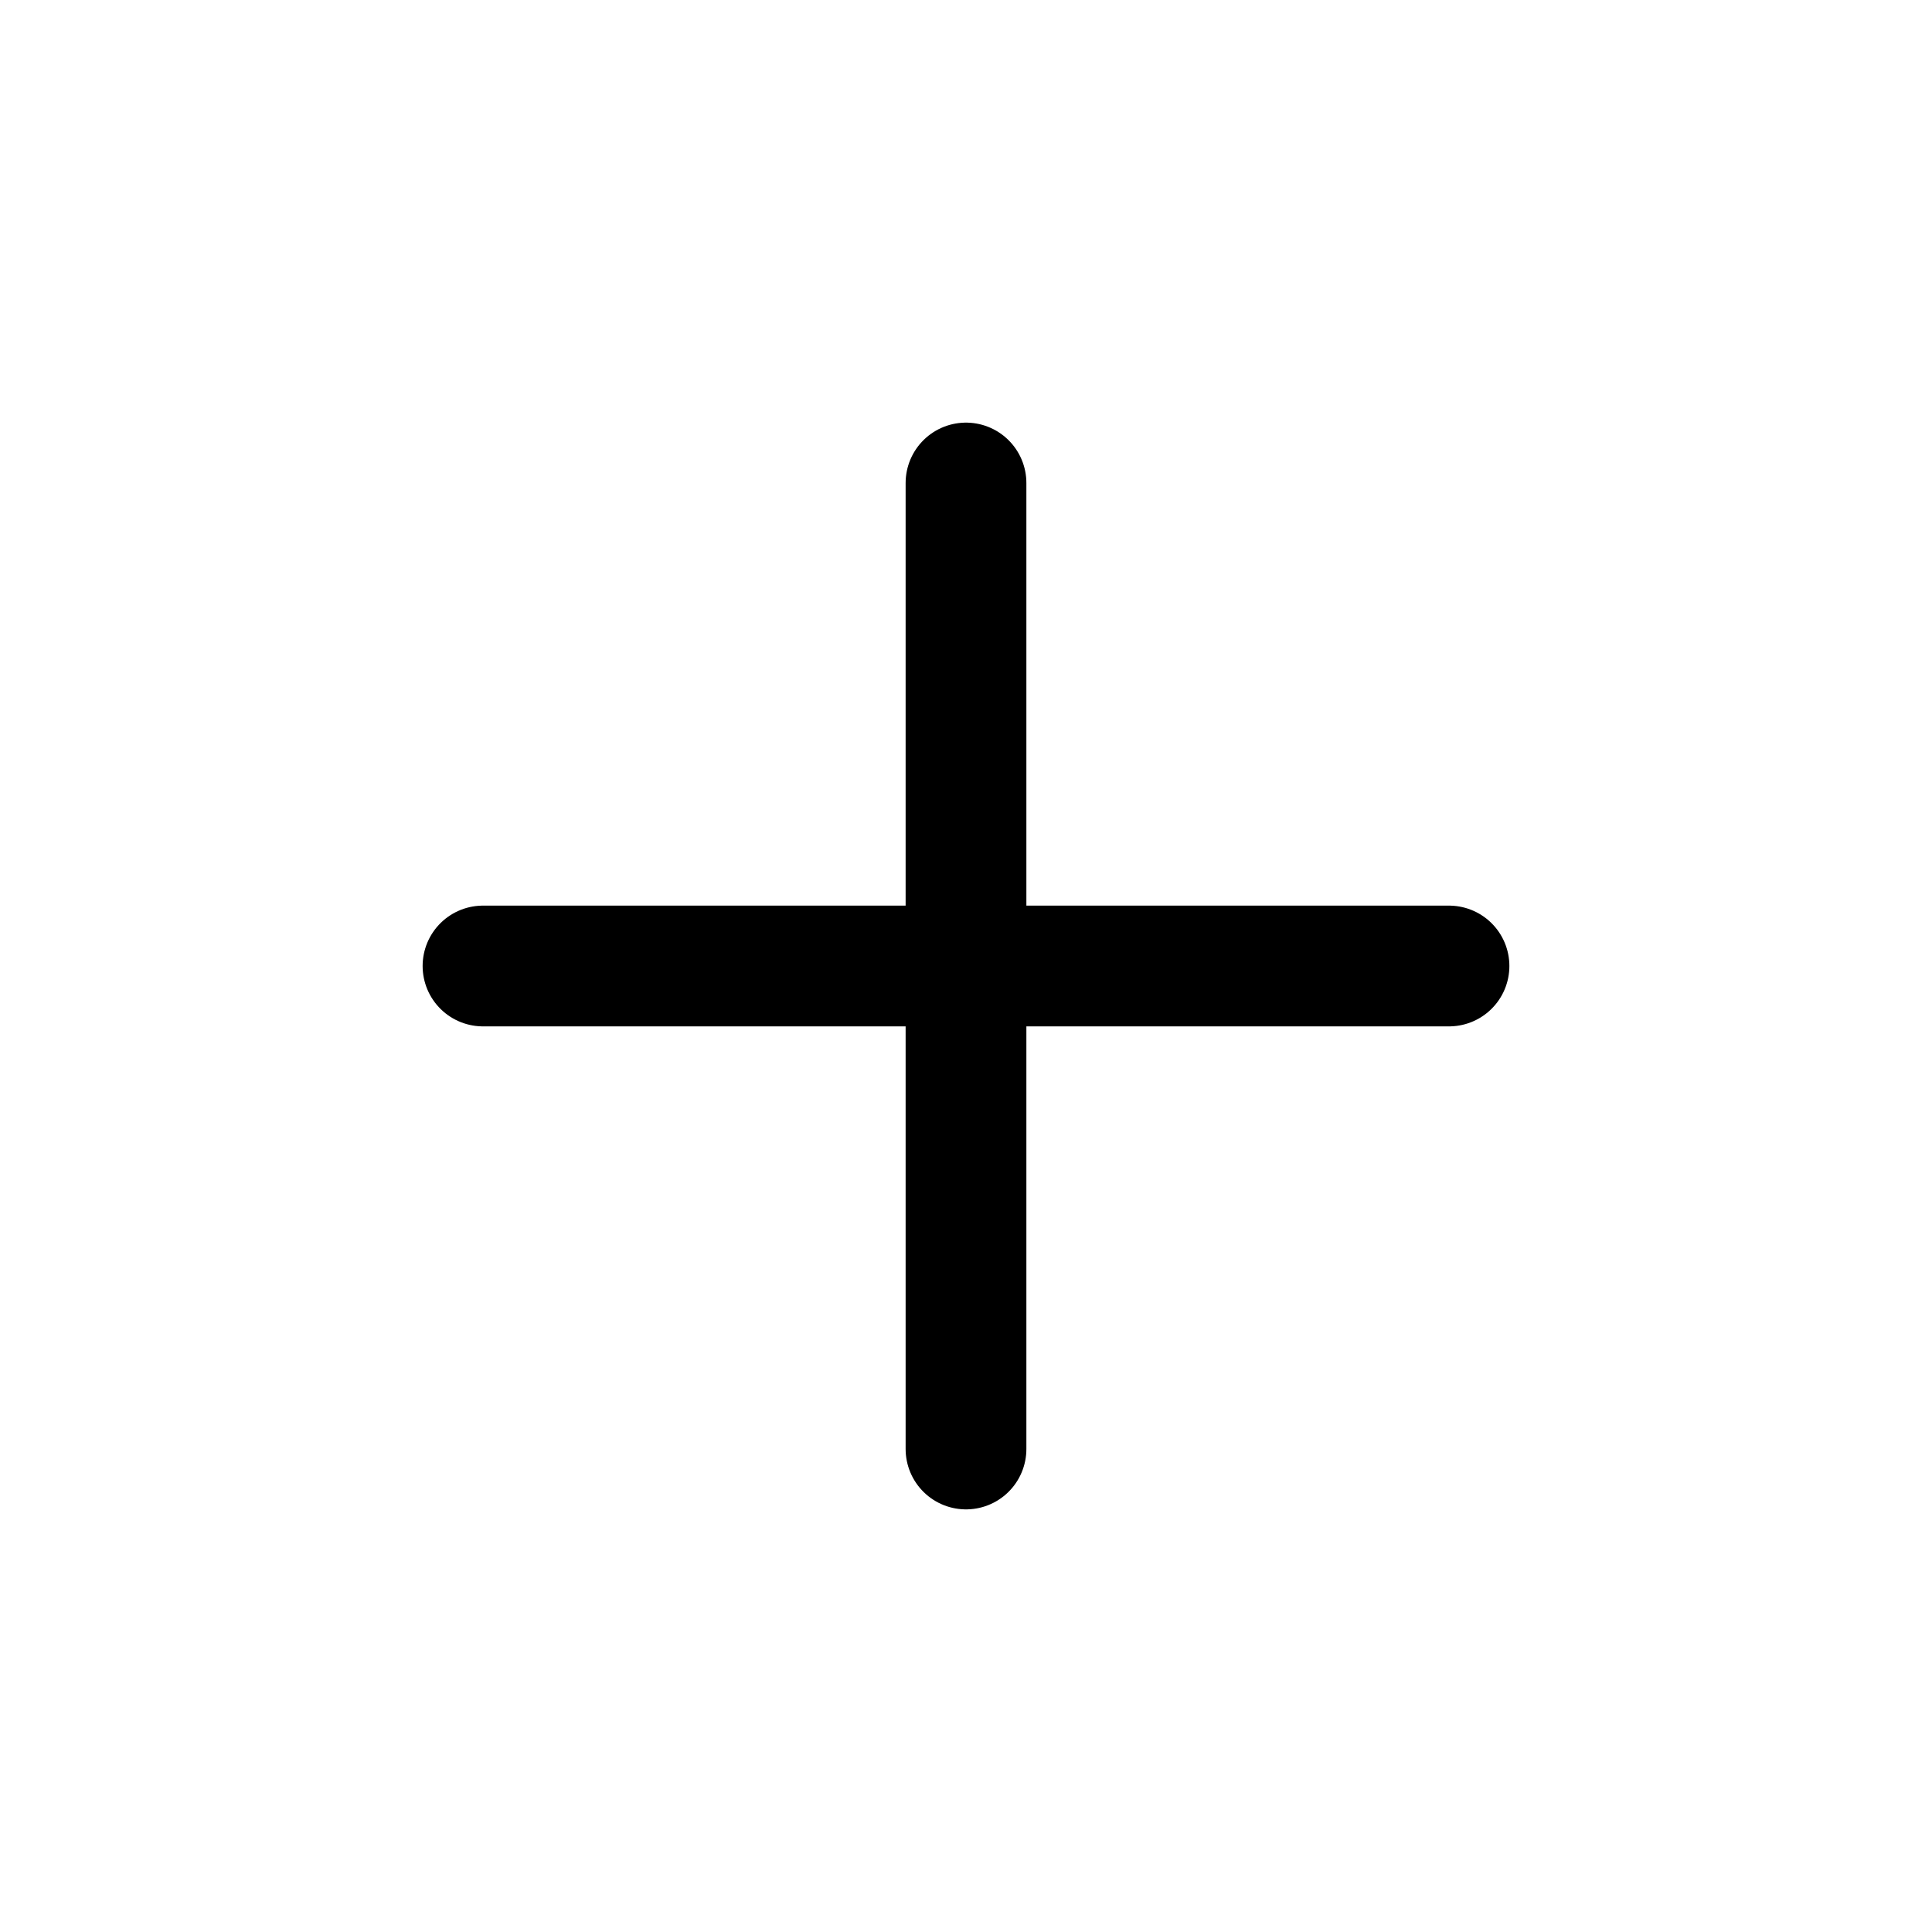
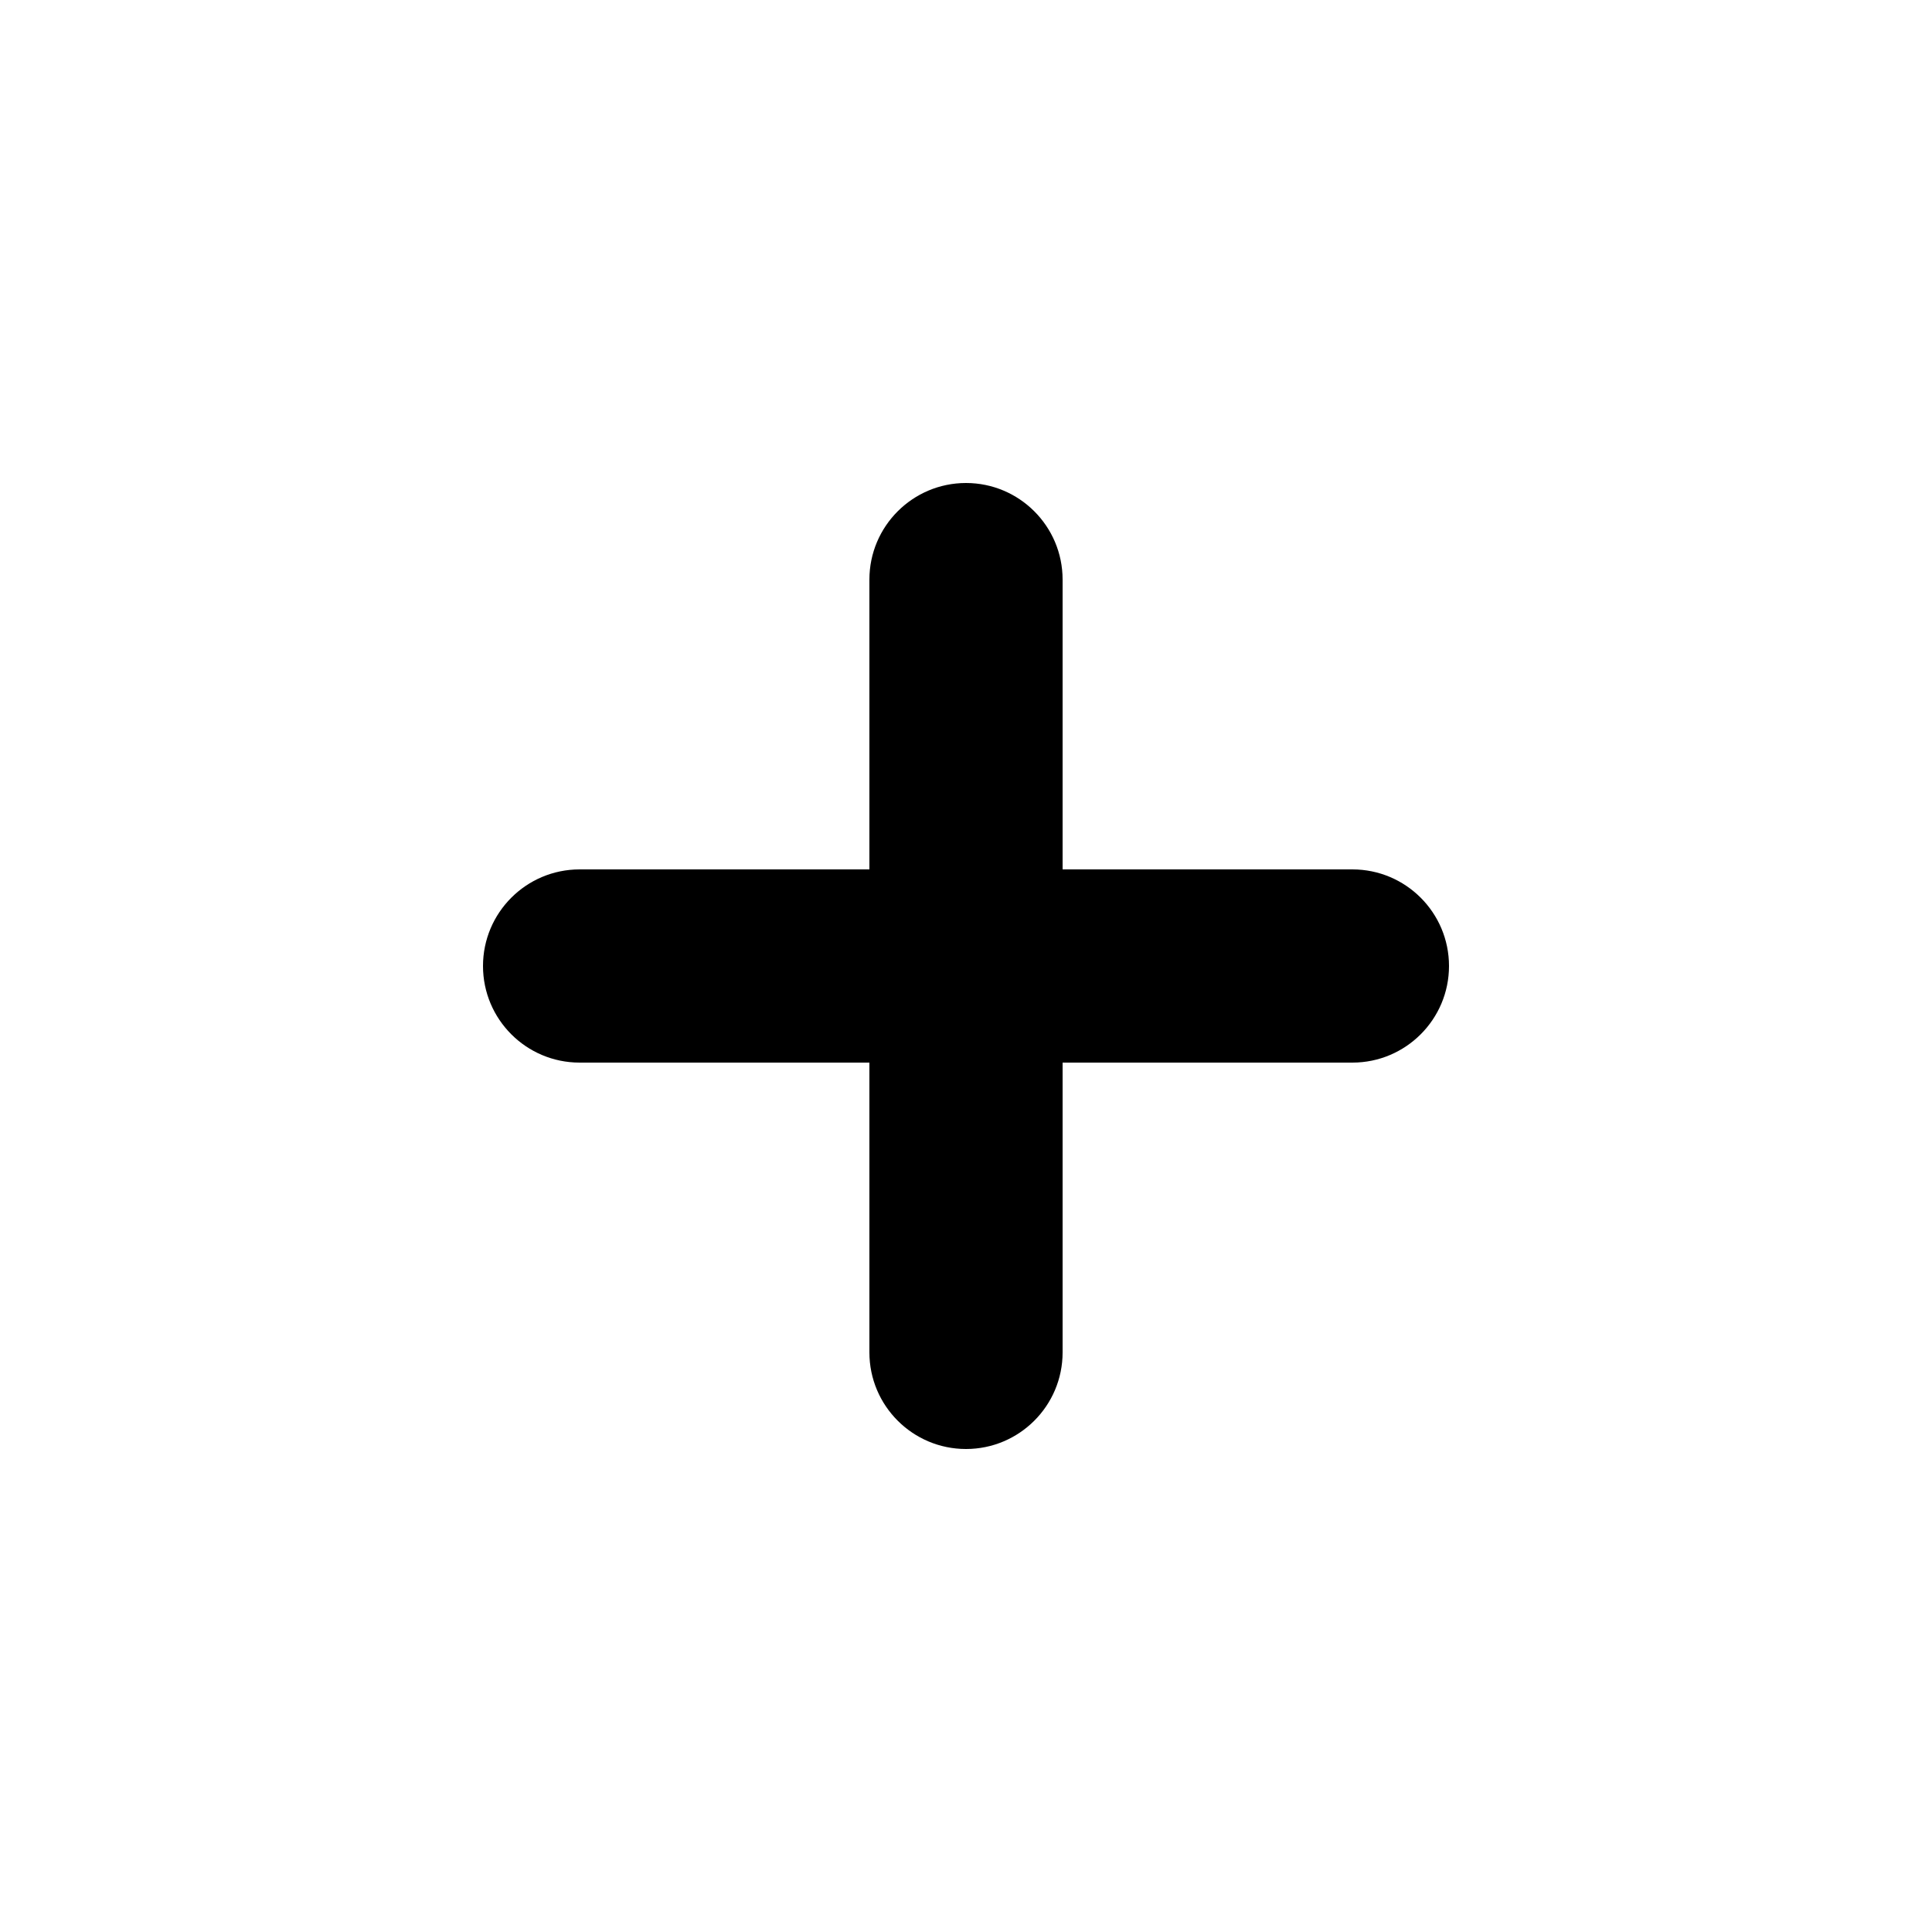
- <svg xmlns="http://www.w3.org/2000/svg" width="24" height="24" viewBox="0 0 24 24" fill="none" stroke="currentColor" id="svg">
-   <path d="M12 6V18M18 12H6" stroke-width="1.5" stroke-linecap="round" stroke-linejoin="round" />
+ <svg xmlns="http://www.w3.org/2000/svg" width="20" height="20" viewBox="0 0 20 20" fill="currentColor" id="svg">
+   <path fill-rule="evenodd" clip-rule="evenodd" d="M10 5C10.552 5 11 5.448 11 6V9L14 9C14.552 9 15 9.448 15 10C15 10.552 14.552 11 14 11H11V14C11 14.552 10.552 15 10 15C9.448 15 9 14.552 9 14V11H6C5.448 11 5 10.552 5 10C5 9.448 5.448 9 6 9L9 9V6C9 5.448 9.448 5 10 5Z" />
</svg>
